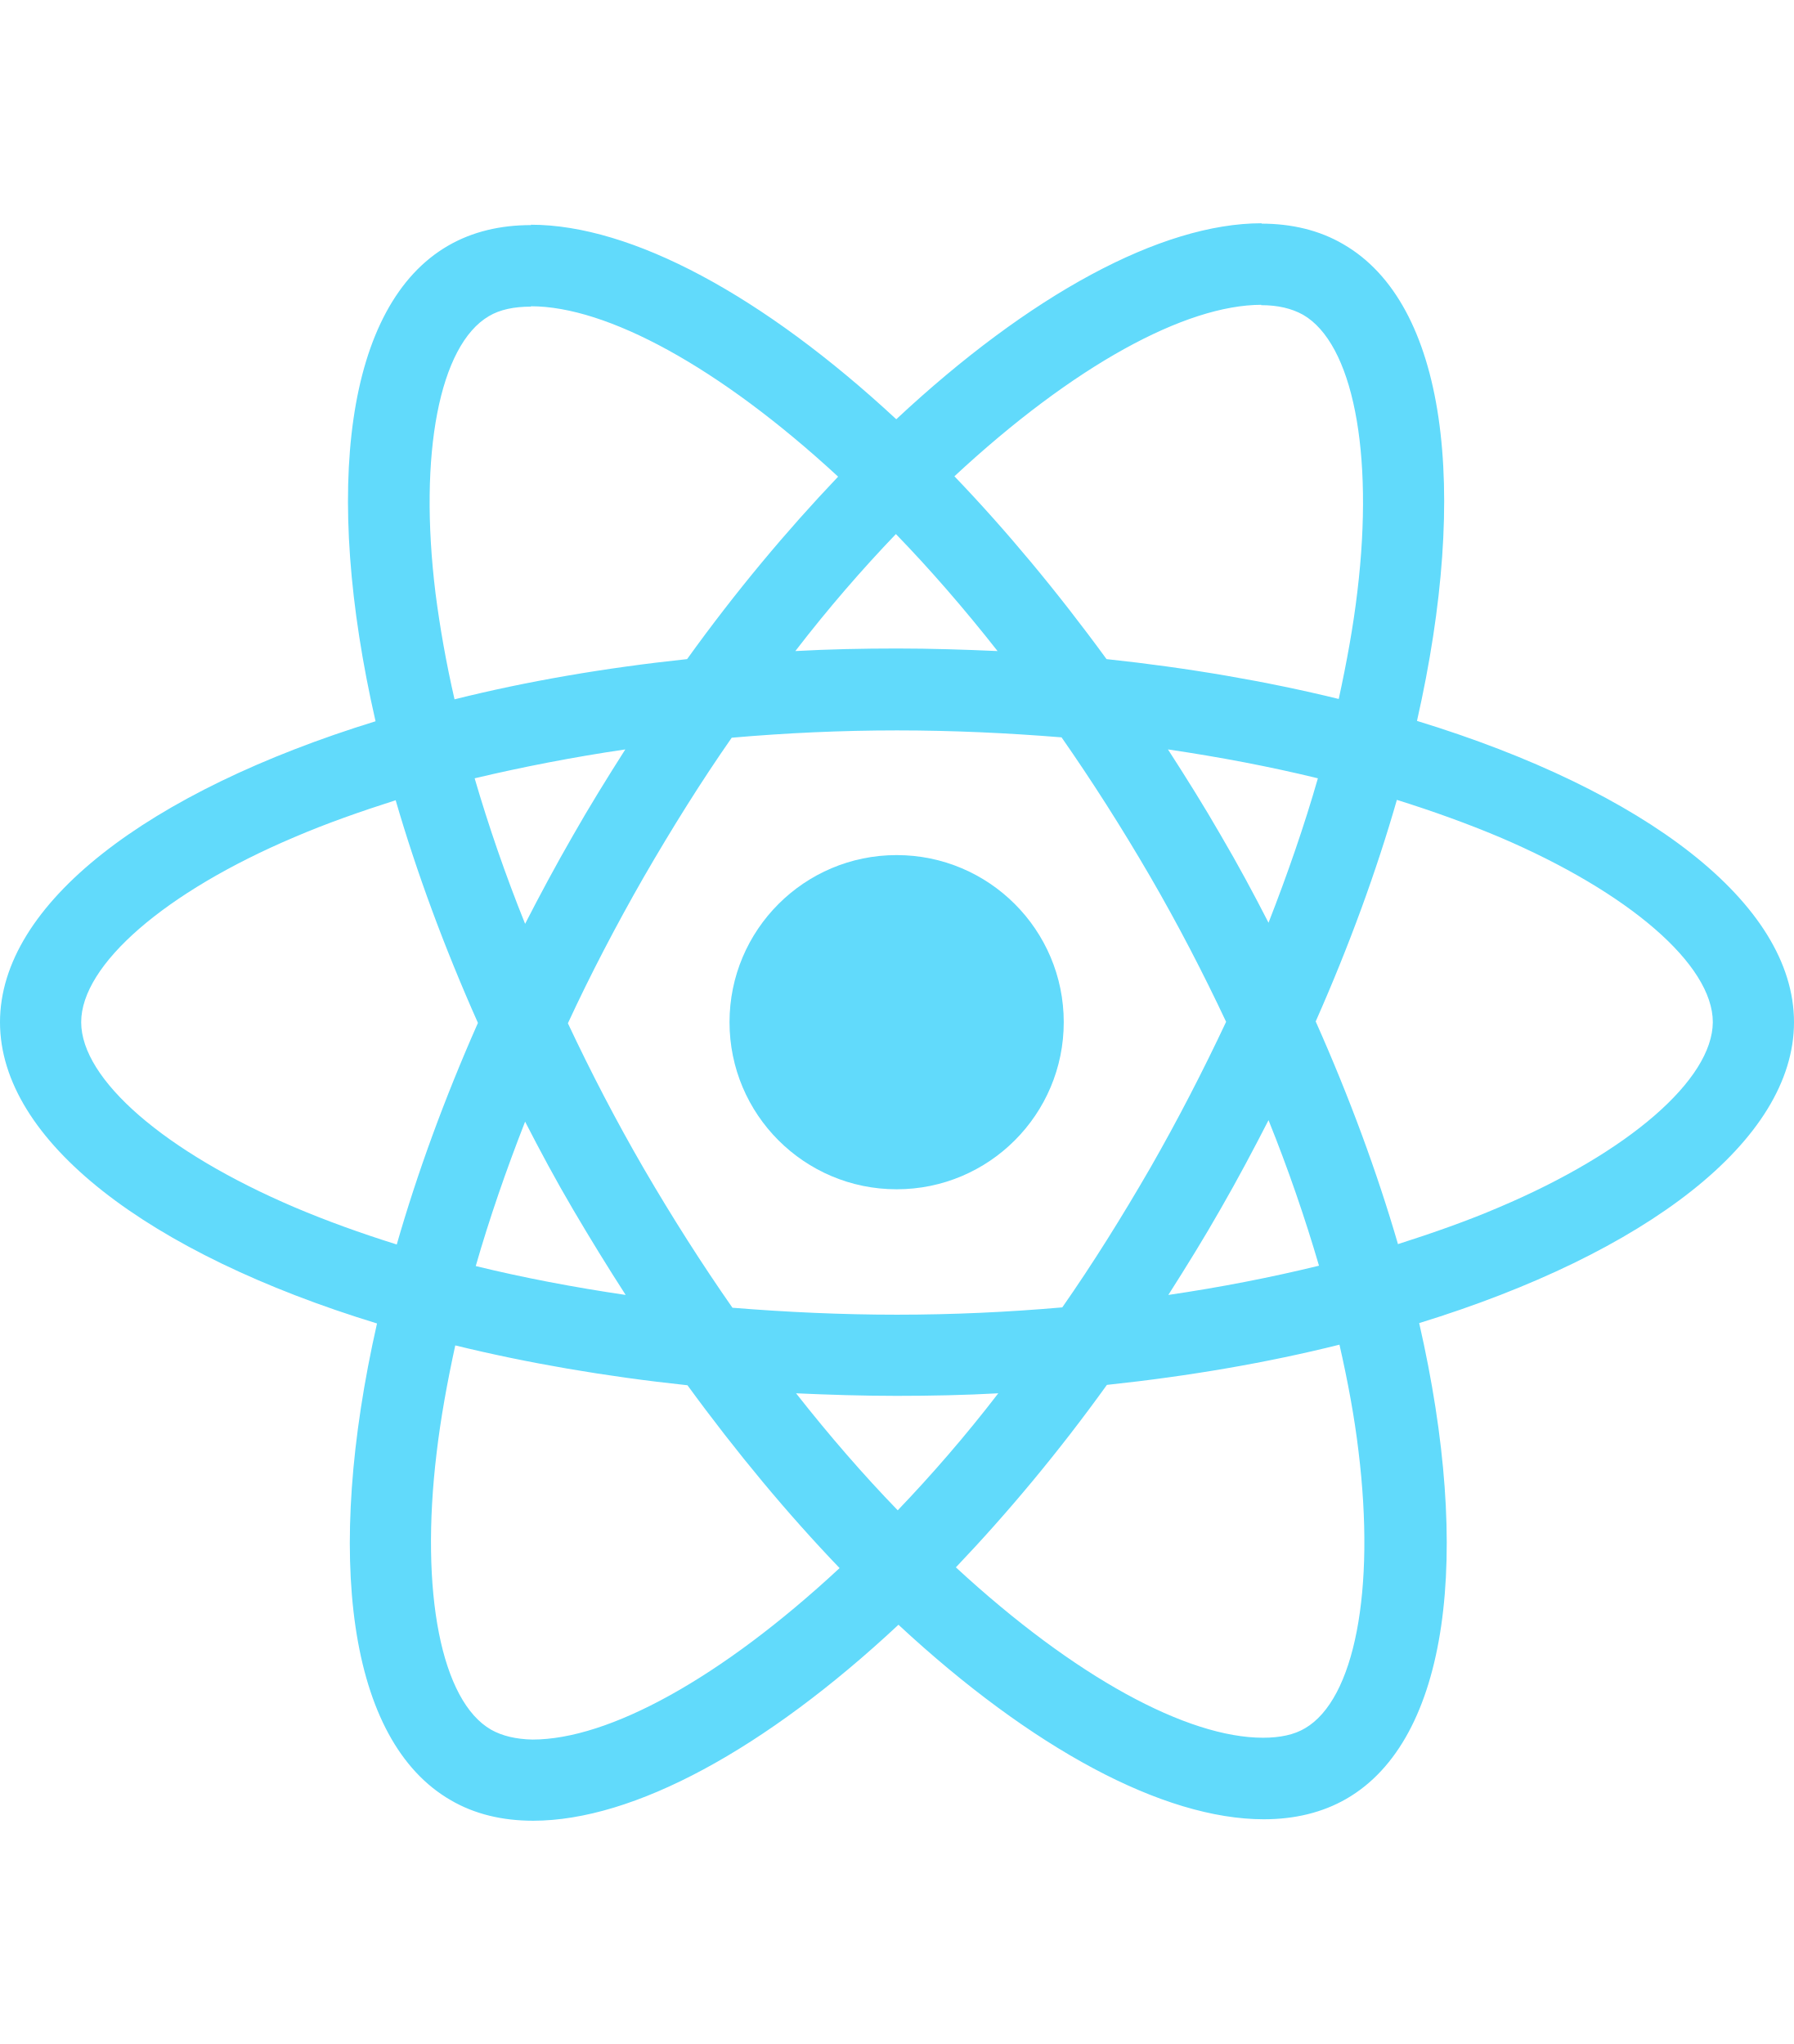
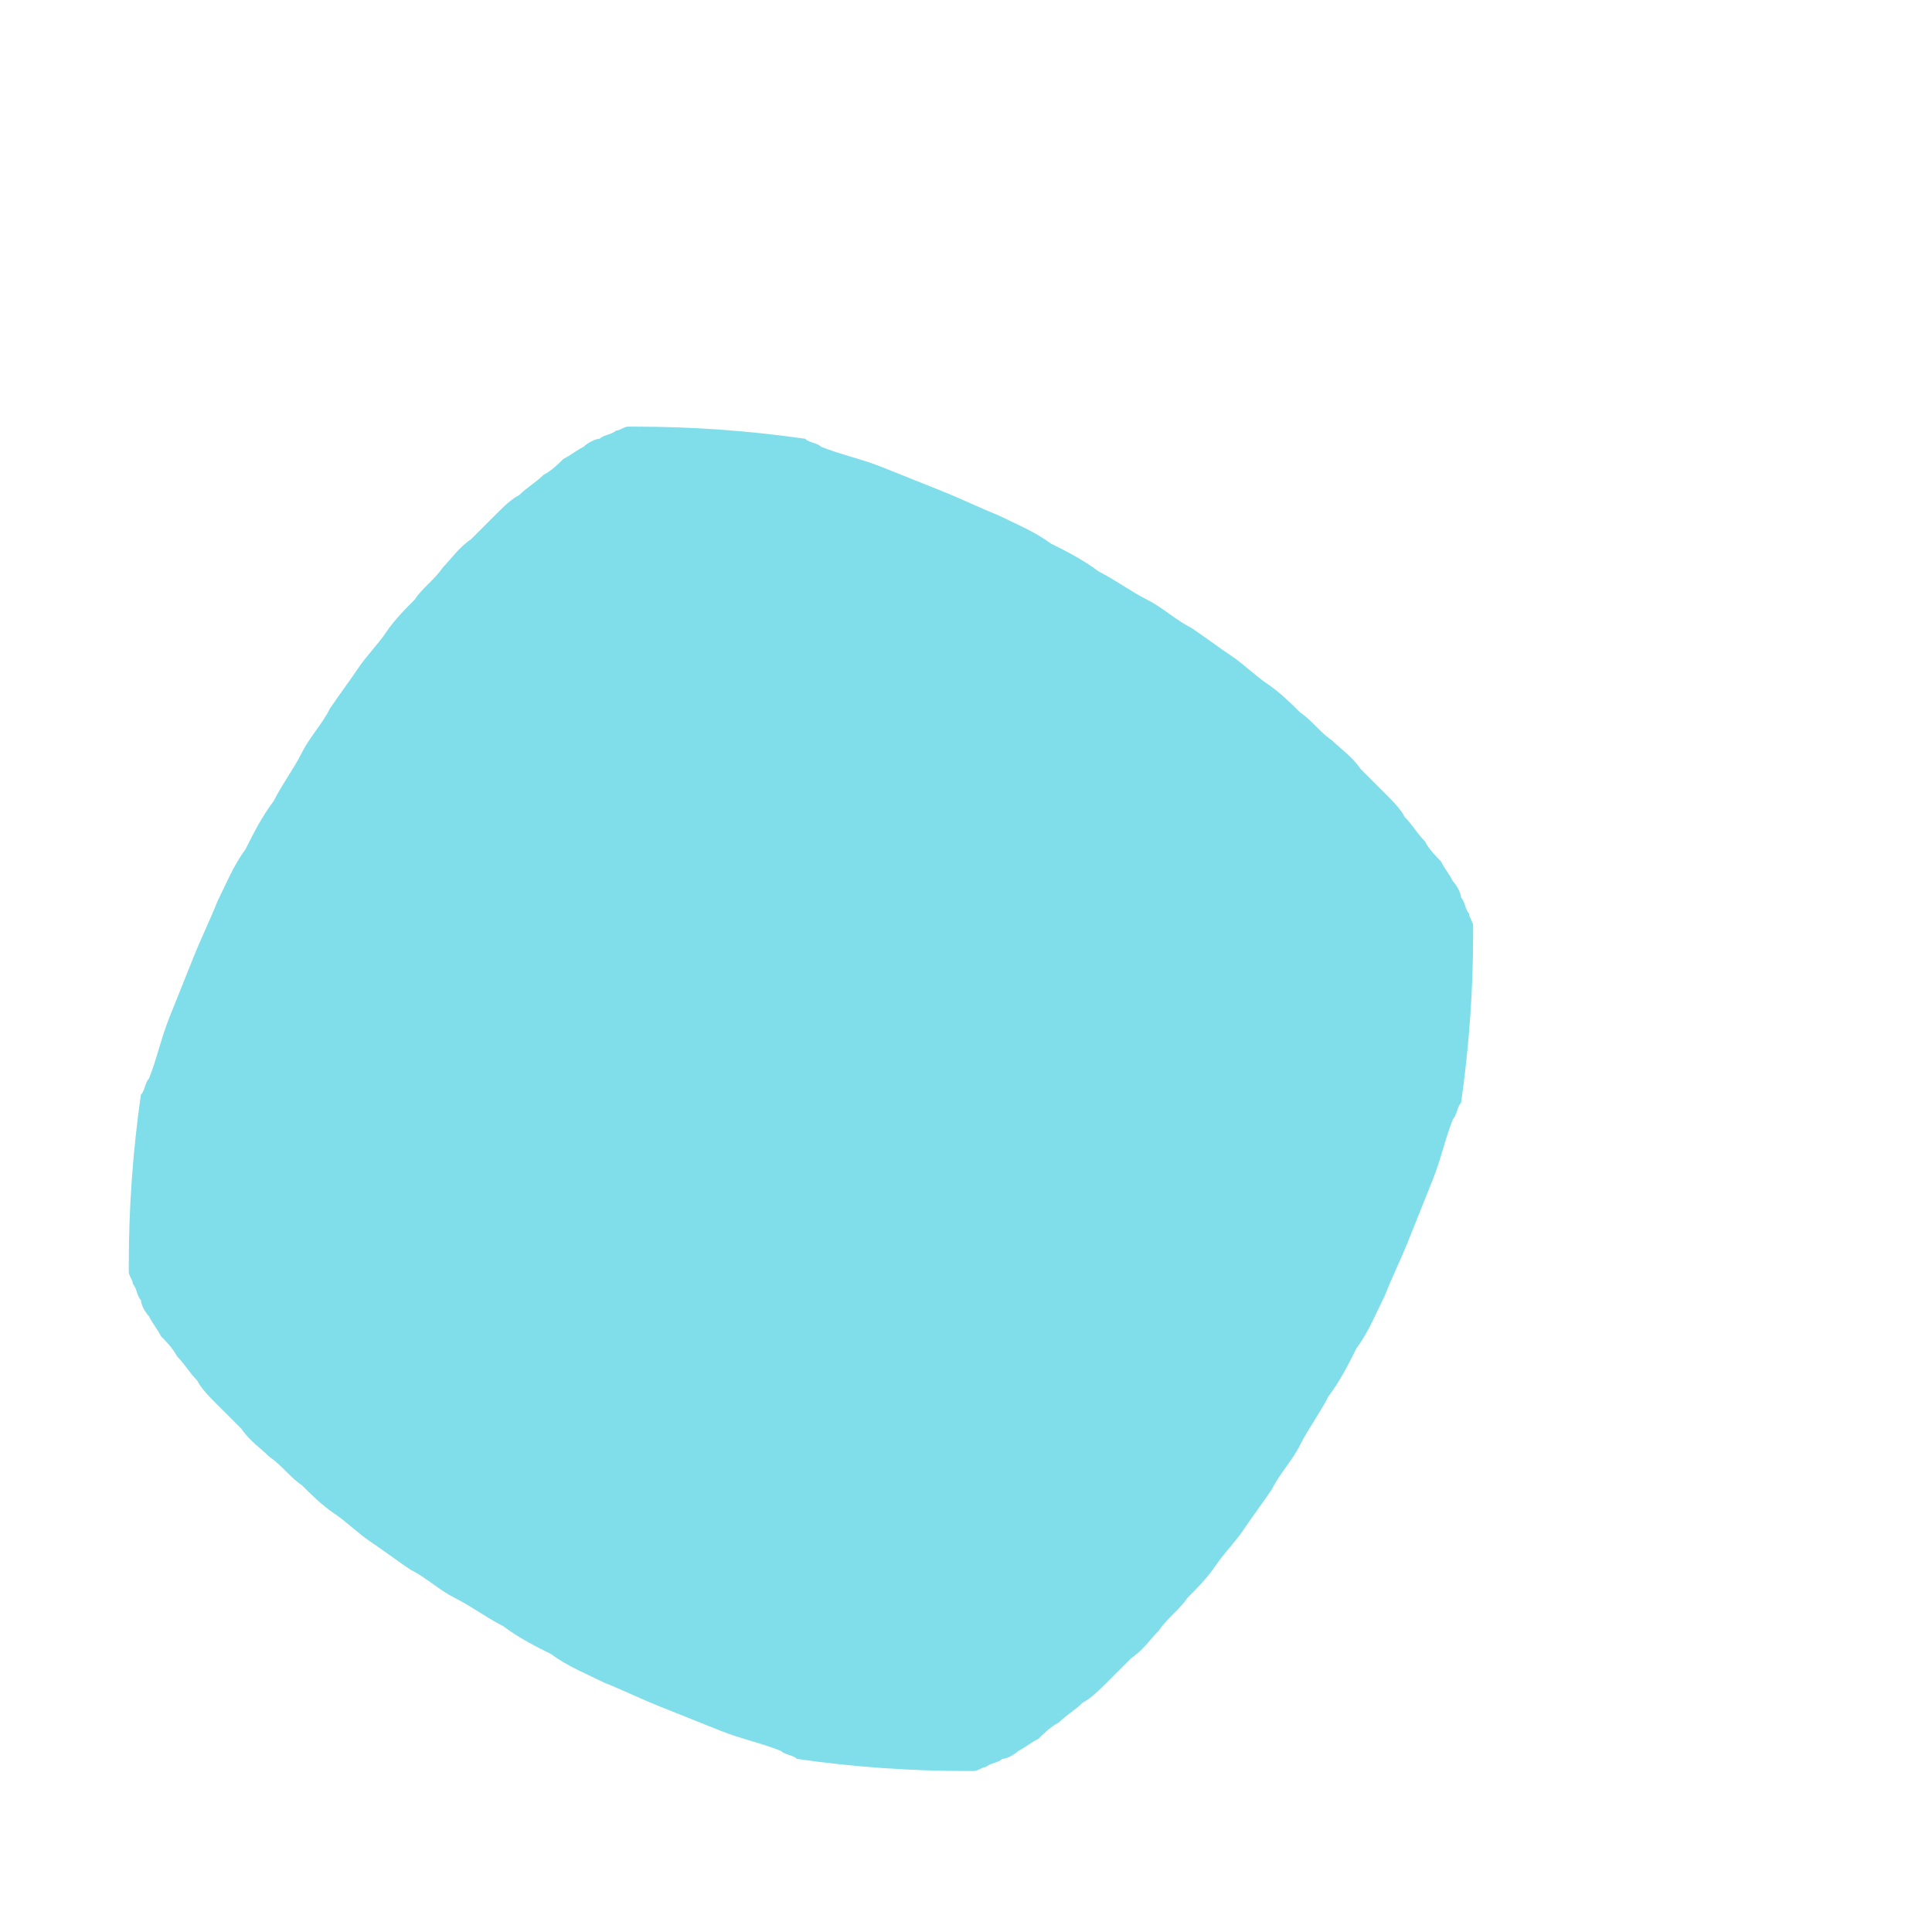
- <svg xmlns="http://www.w3.org/2000/svg" height="2500" viewBox="175.7 78 490.6 436.9" width="2194">
-   <g fill="#61dafb">
-     <path d="m666.3 296.5c0-32.5-40.7-63.3-103.1-82.4 14.4-63.6 8-114.2-20.2-130.4-6.5-3.8-14.1-5.6-22.4-5.6v22.3c4.6 0 8.3.9 11.4 2.6 13.6 7.8 19.5 37.5 14.9 75.7-1.1 9.4-2.9 19.3-5.1 29.4-19.6-4.8-41-8.5-63.5-10.9-13.5-18.5-27.5-35.3-41.6-50 32.6-30.3 63.2-46.9 84-46.9v-22.3c-27.5 0-63.5 19.6-99.9 53.6-36.4-33.8-72.4-53.2-99.9-53.2v22.3c20.7 0 51.4 16.5 84 46.6-14 14.7-28 31.4-41.3 49.9-22.6 2.4-44 6.1-63.6 11-2.3-10-4-19.7-5.2-29-4.7-38.2 1.1-67.9 14.6-75.8 3-1.8 6.9-2.6 11.5-2.6v-22.3c-8.4 0-16 1.8-22.6 5.6-28.1 16.2-34.4 66.7-19.9 130.1-62.2 19.2-102.7 49.9-102.7 82.3 0 32.5 40.7 63.3 103.1 82.4-14.4 63.6-8 114.2 20.2 130.4 6.5 3.8 14.1 5.6 22.5 5.6 27.5 0 63.5-19.6 99.9-53.6 36.4 33.8 72.4 53.2 99.9 53.2 8.4 0 16-1.8 22.6-5.6 28.1-16.2 34.4-66.7 19.9-130.1 62-19.1 102.5-49.9 102.5-82.3zm-130.2-66.7c-3.7 12.9-8.3 26.2-13.5 39.5-4.1-8-8.4-16-13.1-24-4.6-8-9.5-15.8-14.4-23.4 14.2 2.1 27.9 4.7 41 7.9zm-45.8 106.5c-7.8 13.5-15.8 26.3-24.1 38.2-14.9 1.3-30 2-45.2 2-15.1 0-30.2-.7-45-1.9-8.3-11.9-16.4-24.6-24.2-38-7.6-13.1-14.5-26.4-20.8-39.8 6.2-13.4 13.2-26.8 20.7-39.9 7.8-13.5 15.8-26.3 24.1-38.2 14.9-1.3 30-2 45.2-2 15.1 0 30.2.7 45 1.9 8.3 11.9 16.4 24.6 24.2 38 7.6 13.1 14.5 26.4 20.8 39.8-6.3 13.4-13.2 26.8-20.7 39.9zm32.3-13c5.4 13.4 10 26.8 13.8 39.8-13.1 3.2-26.9 5.9-41.2 8 4.9-7.7 9.8-15.6 14.4-23.7 4.6-8 8.9-16.1 13-24.1zm-101.4 106.7c-9.3-9.6-18.6-20.3-27.8-32 9 .4 18.2.7 27.5.7 9.4 0 18.7-.2 27.8-.7-9 11.7-18.3 22.4-27.5 32zm-74.4-58.9c-14.2-2.1-27.9-4.7-41-7.9 3.7-12.9 8.3-26.2 13.5-39.5 4.1 8 8.4 16 13.1 24s9.5 15.8 14.4 23.4zm73.9-208.1c9.3 9.6 18.6 20.3 27.8 32-9-.4-18.2-.7-27.5-.7-9.4 0-18.7.2-27.8.7 9-11.7 18.3-22.4 27.5-32zm-74 58.9c-4.9 7.7-9.8 15.6-14.4 23.7-4.6 8-8.9 16-13 24-5.4-13.4-10-26.8-13.8-39.8 13.1-3.1 26.9-5.8 41.2-7.9zm-90.5 125.2c-35.4-15.1-58.3-34.9-58.3-50.6s22.9-35.6 58.3-50.6c8.6-3.7 18-7 27.7-10.1 5.7 19.6 13.2 40 22.5 60.9-9.2 20.8-16.6 41.1-22.2 60.6-9.9-3.1-19.3-6.5-28-10.2zm53.8 142.9c-13.6-7.8-19.5-37.5-14.9-75.7 1.1-9.4 2.9-19.3 5.1-29.4 19.6 4.8 41 8.5 63.5 10.9 13.5 18.5 27.5 35.3 41.6 50-32.6 30.3-63.2 46.9-84 46.9-4.5-.1-8.3-1-11.3-2.7zm237.2-76.2c4.7 38.2-1.1 67.9-14.6 75.8-3 1.8-6.9 2.6-11.5 2.6-20.7 0-51.4-16.5-84-46.6 14-14.7 28-31.4 41.3-49.9 22.6-2.4 44-6.1 63.6-11 2.3 10.1 4.1 19.8 5.2 29.1zm38.5-66.7c-8.6 3.7-18 7-27.7 10.1-5.7-19.6-13.2-40-22.5-60.9 9.2-20.8 16.6-41.1 22.2-60.6 9.9 3.1 19.3 6.5 28.1 10.2 35.4 15.1 58.3 34.9 58.3 50.6-.1 15.7-23 35.6-58.4 50.6z" />
-     <circle cx="420.9" cy="296.5" r="45.7" />
-   </g>
+ <svg xmlns="http://www.w3.org/2000/svg" viewBox="0 0 48 48">
+   <circle fill="#80deea" cx="24" cy="24" r="4" />
+   <path fill="#80deea" d="M24,44c-1.4,0-2.8-0.1-4.2-0.3c-0.1-0.1-0.3-0.1-0.4-0.2c-0.5-0.2-1-0.3-1.5-0.5 c-0.5-0.2-1-0.4-1.5-0.6c-0.5-0.2-0.9-0.4-1.4-0.6c-0.4-0.2-0.9-0.4-1.3-0.7c-0.4-0.2-0.8-0.4-1.2-0.7c-0.4-0.2-0.8-0.5-1.2-0.7 c-0.4-0.2-0.7-0.5-1.1-0.7c-0.3-0.2-0.7-0.5-1-0.7c-0.3-0.2-0.6-0.5-0.9-0.7c-0.3-0.2-0.6-0.5-0.8-0.7c-0.3-0.2-0.5-0.5-0.8-0.7 c-0.2-0.2-0.5-0.4-0.7-0.7c-0.2-0.2-0.4-0.4-0.6-0.6c-0.2-0.2-0.4-0.4-0.5-0.6c-0.2-0.2-0.3-0.4-0.5-0.6c-0.1-0.2-0.3-0.4-0.4-0.5 c-0.1-0.2-0.2-0.3-0.3-0.5c-0.1-0.1-0.2-0.3-0.2-0.4c-0.1-0.1-0.1-0.3-0.2-0.4c0-0.1-0.1-0.2-0.1-0.3c0-0.1,0-0.1,0-0.2 c0-1.4,0.1-2.8,0.3-4.2c0.1-0.1,0.1-0.3,0.2-0.4c0.2-0.5,0.3-1,0.5-1.5c0.2-0.5,0.4-1,0.6-1.5c0.2-0.5,0.4-0.9,0.6-1.4 c0.2-0.4,0.4-0.9,0.7-1.3c0.2-0.4,0.4-0.8,0.7-1.2c0.2-0.4,0.5-0.8,0.7-1.2c0.2-0.4,0.5-0.7,0.7-1.1c0.2-0.3,0.5-0.7,0.7-1 c0.2-0.3,0.5-0.6,0.7-0.9c0.2-0.3,0.5-0.6,0.7-0.8c0.2-0.3,0.5-0.5,0.7-0.8c0.2-0.2,0.4-0.5,0.7-0.7c0.2-0.2,0.4-0.4,0.6-0.6 c0.2-0.2,0.4-0.4,0.6-0.5c0.2-0.2,0.4-0.3,0.6-0.5c0.2-0.1,0.4-0.3,0.5-0.4c0.2-0.1,0.3-0.2,0.5-0.3c0.1-0.1,0.3-0.2,0.4-0.2 c0.1-0.1,0.3-0.1,0.4-0.2c0.1,0,0.2-0.1,0.3-0.1c0.1,0,0.1,0,0.2,0c1.4,0,2.8,0.1,4.2,0.3c0.1,0.1,0.3,0.1,0.4,0.2 c0.5,0.2,1,0.3,1.5,0.5c0.5,0.2,1,0.4,1.5,0.6c0.5,0.2,0.9,0.4,1.4,0.6c0.4,0.2,0.9,0.4,1.3,0.7c0.4,0.2,0.8,0.4,1.2,0.7 c0.4,0.2,0.8,0.5,1.2,0.7c0.4,0.2,0.7,0.5,1.1,0.7c0.3,0.2,0.7,0.5,1,0.7c0.3,0.2,0.6,0.5,0.9,0.7c0.3,0.2,0.6,0.5,0.8,0.7 c0.3,0.2,0.5,0.5,0.8,0.7c0.2,0.2,0.5,0.4,0.7,0.7c0.2,0.2,0.4,0.4,0.6,0.6c0.2,0.2,0.4,0.4,0.5,0.6c0.2,0.2,0.3,0.4,0.5,0.6 c0.1,0.2,0.3,0.4,0.4,0.5c0.1,0.2,0.2,0.3,0.3,0.5c0.1,0.1,0.2,0.3,0.2,0.4c0.1,0.1,0.1,0.3,0.2,0.4c0,0.1,0.1,0.2,0.1,0.3 c0,0.1,0,0.1,0,0.2c0,1.4-0.1,2.8-0.3,4.2c-0.1,0.1-0.1,0.3-0.2,0.4c-0.2,0.5-0.3,1-0.5,1.5c-0.2,0.5-0.4,1-0.6,1.5 c-0.2,0.5-0.4,0.9-0.6,1.4c-0.2,0.4-0.4,0.9-0.7,1.3c-0.2,0.4-0.4,0.8-0.7,1.2c-0.2,0.4-0.5,0.8-0.7,1.2c-0.2,0.4-0.5,0.7-0.7,1.1 c-0.2,0.3-0.5,0.7-0.7,1c-0.2,0.3-0.5,0.6-0.7,0.9c-0.2,0.3-0.5,0.6-0.7,0.8c-0.2,0.3-0.5,0.5-0.7,0.8c-0.2,0.2-0.4,0.5-0.7,0.7 c-0.2,0.2-0.4,0.4-0.6,0.6c-0.2,0.2-0.4,0.4-0.6,0.5c-0.2,0.2-0.4,0.3-0.6,0.5c-0.2,0.1-0.4,0.3-0.5,0.4c-0.2,0.1-0.3,0.2-0.5,0.3 c-0.1,0.1-0.3,0.2-0.4,0.2c-0.1,0.1-0.3,0.1-0.4,0.2c-0.1,0-0.2,0.1-0.3,0.1C24.1,44,24.1,44,24,44z" />
</svg>
